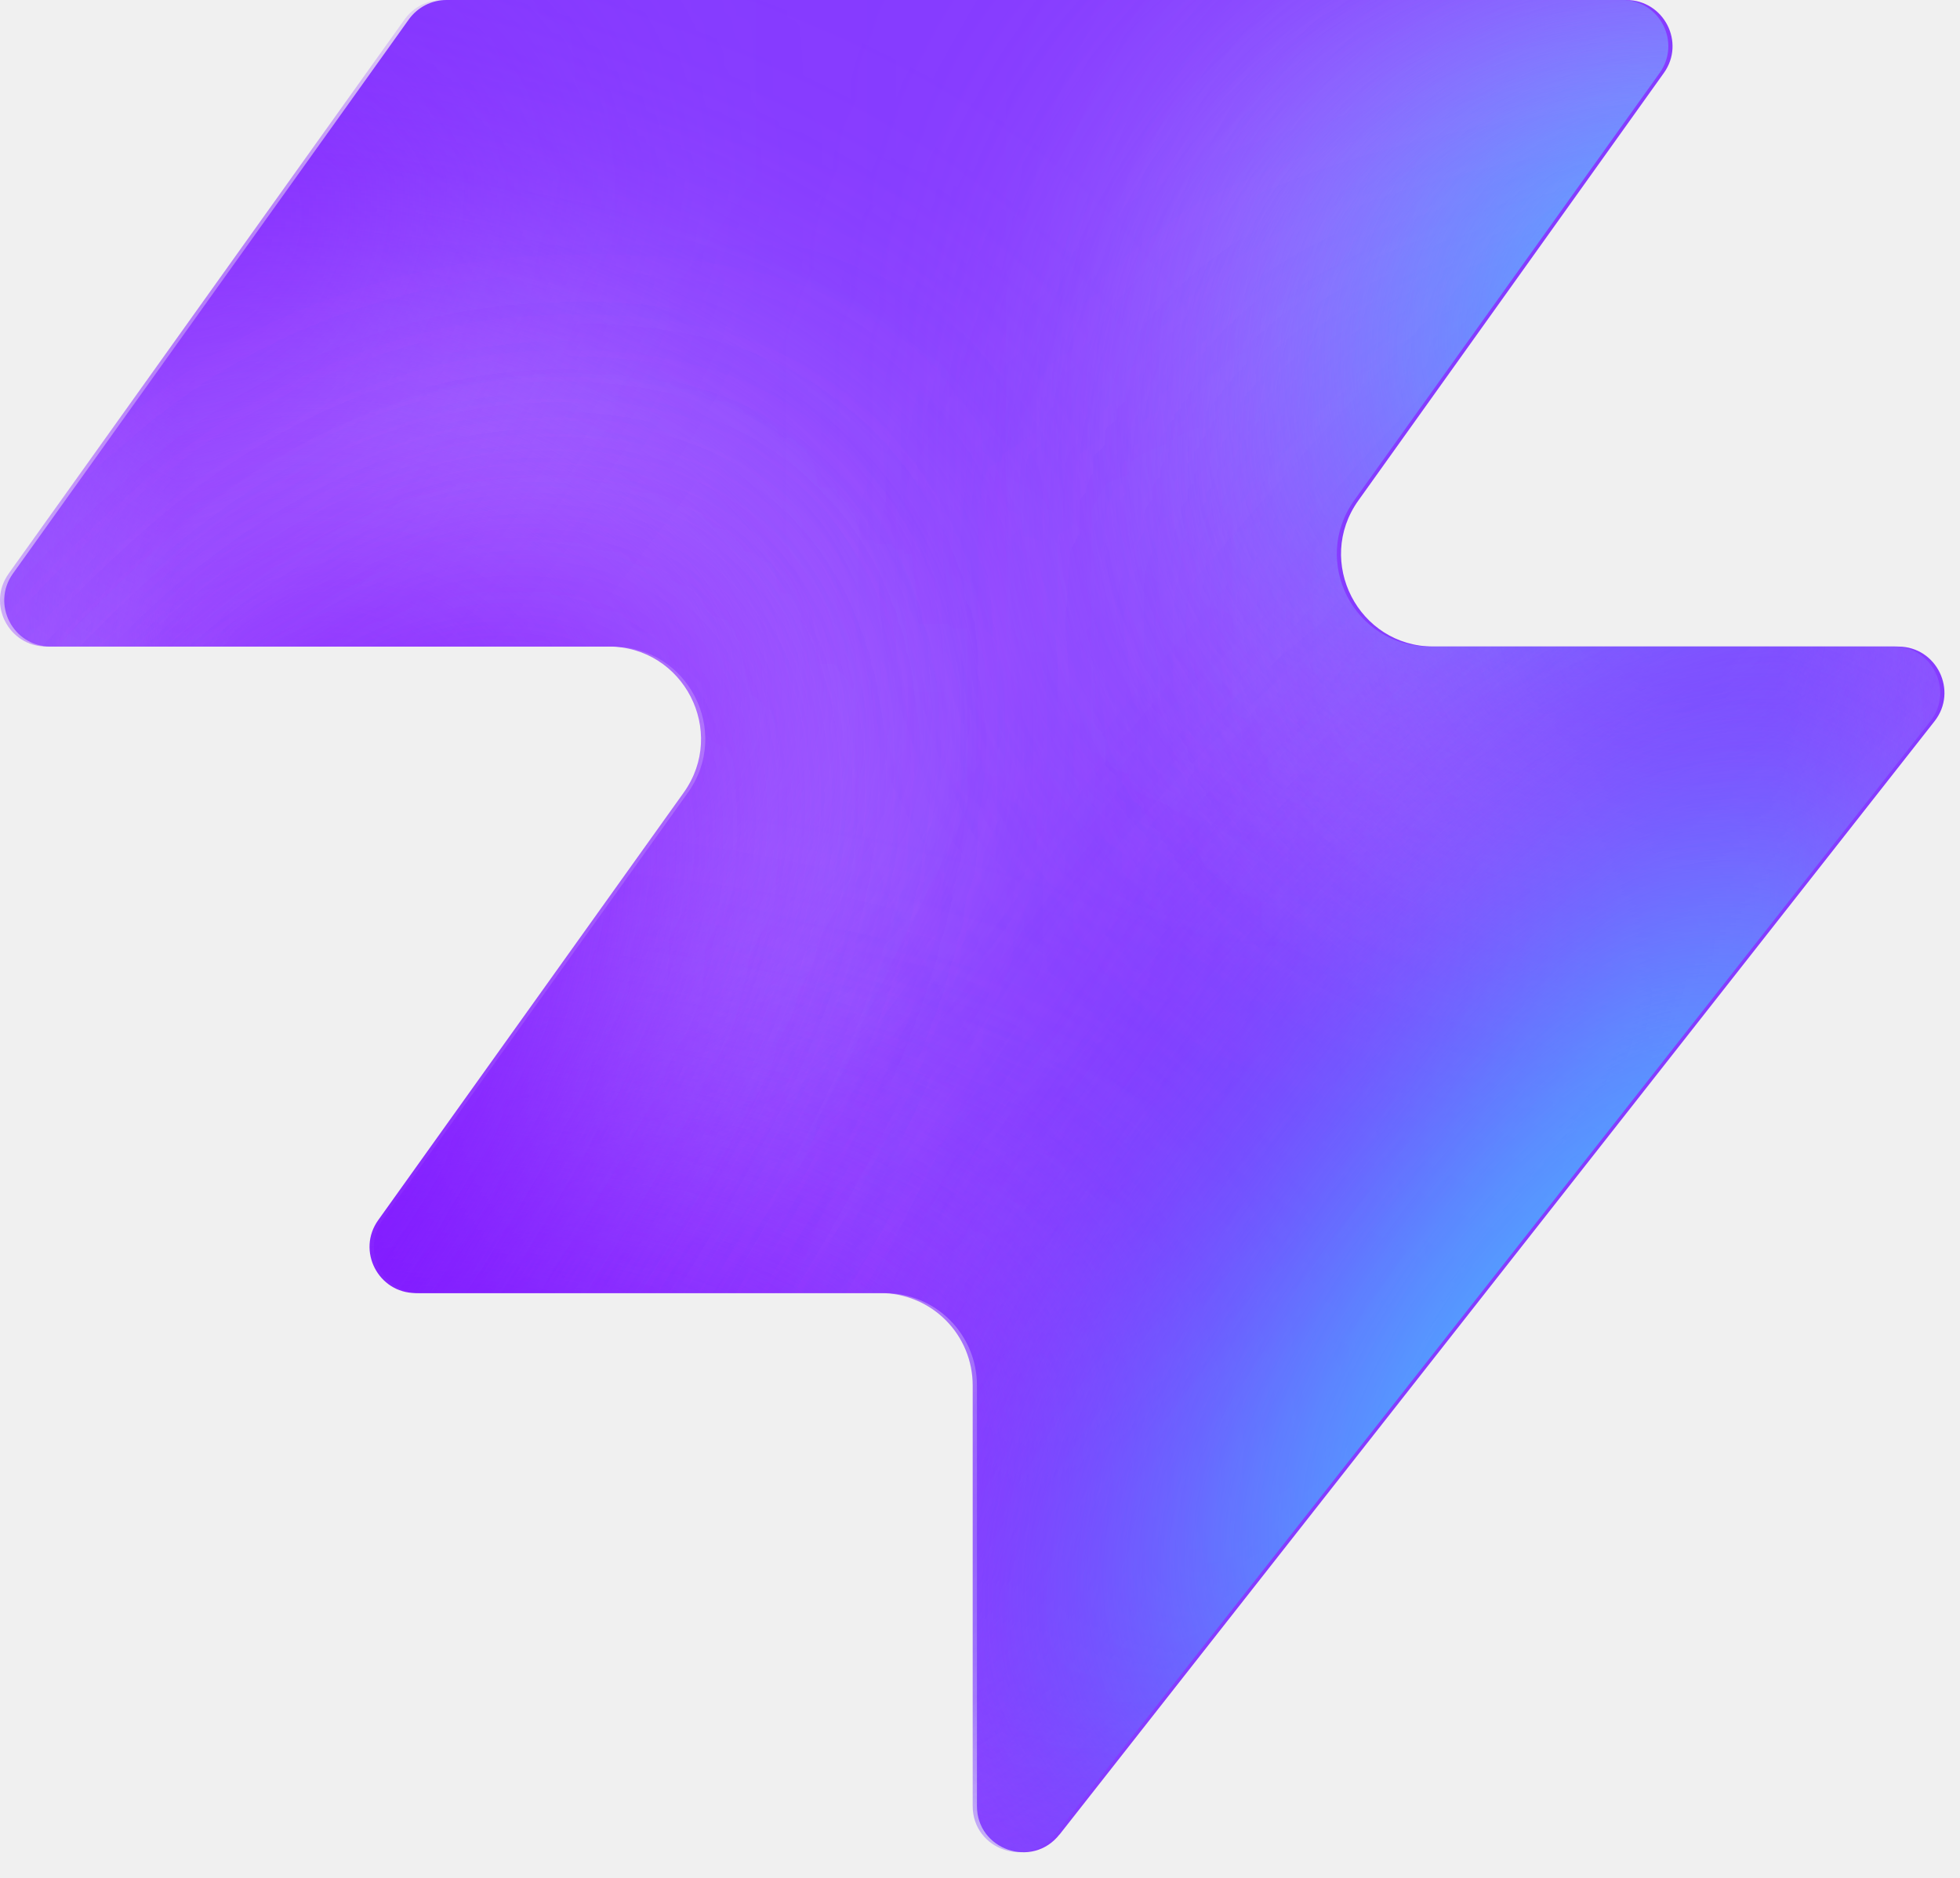
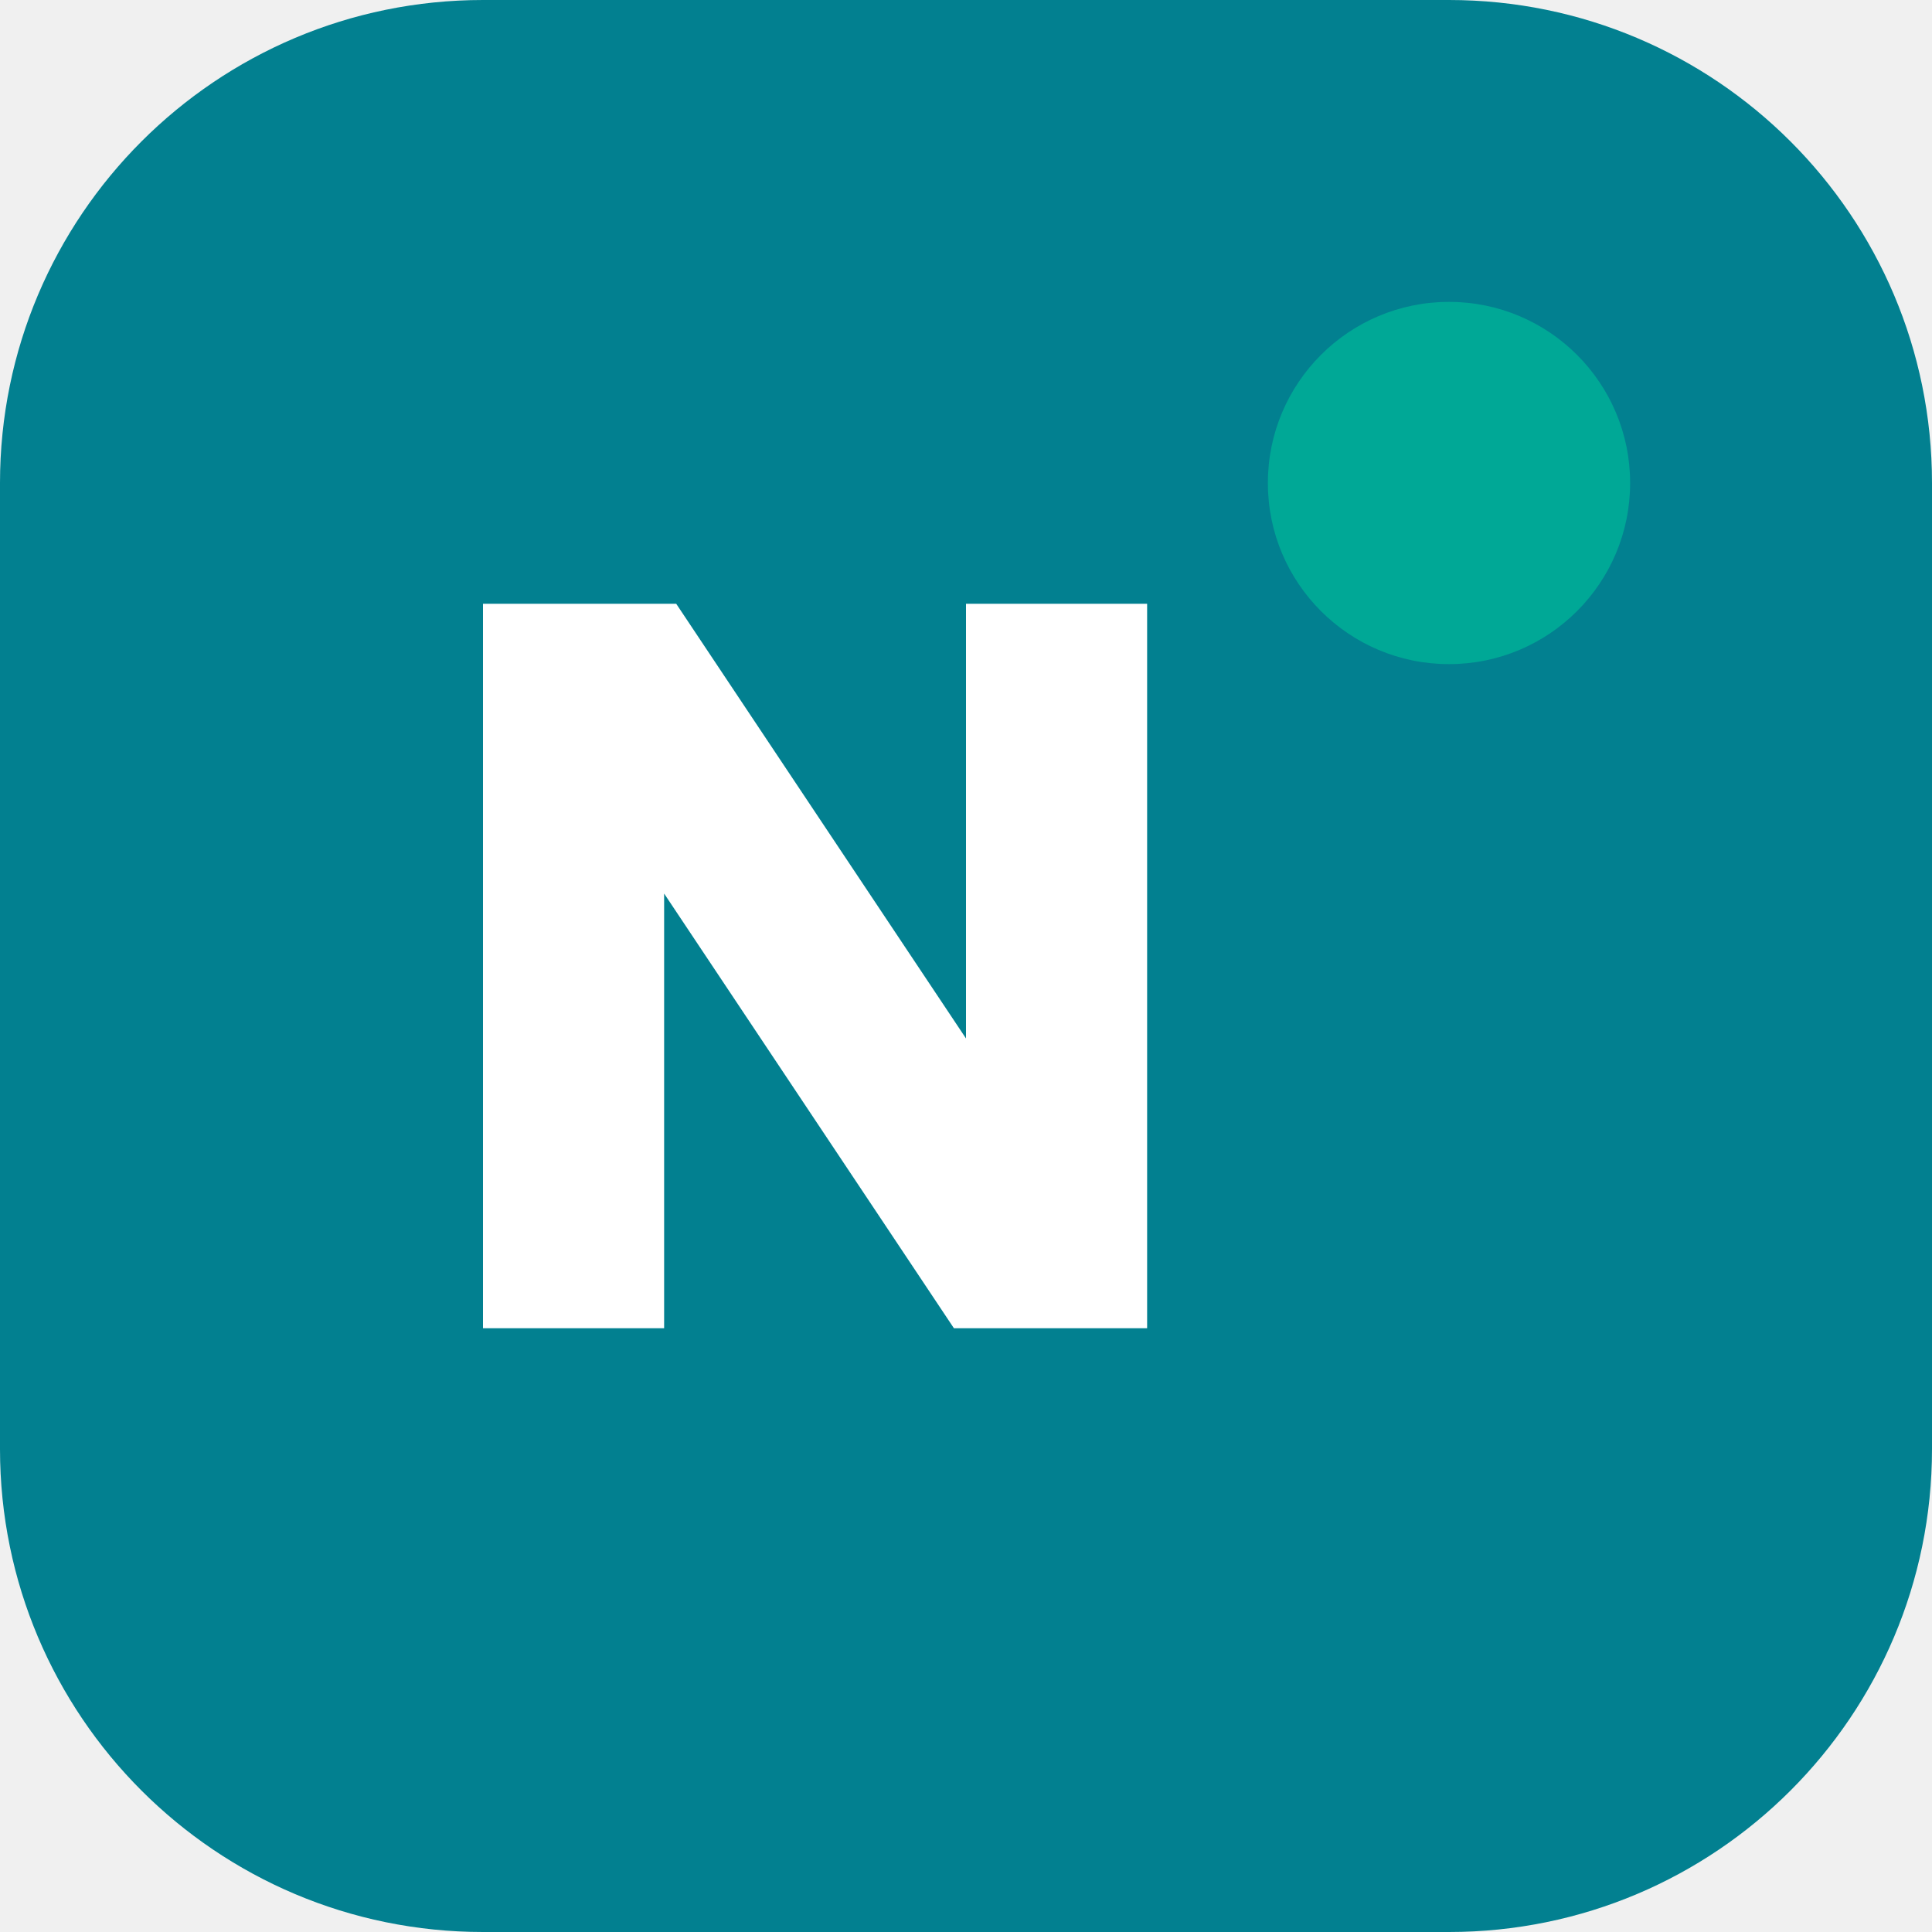
- <svg xmlns="http://www.w3.org/2000/svg" width="48" height="46" fill="none" viewBox="0 0 48 46">
-   <path fill="#863bff" d="M25.946 44.938c-.664.845-2.021.375-2.021-.698V33.937a2.26 2.26 0 0 0-2.262-2.262H10.287c-.92 0-1.456-1.04-.92-1.788l7.48-10.471c1.07-1.497 0-3.578-1.842-3.578H1.237c-.92 0-1.456-1.04-.92-1.788L10.013.474c.214-.297.556-.474.92-.474h28.894c.92 0 1.456 1.04.92 1.788l-7.48 10.471c-1.07 1.498 0 3.579 1.842 3.579h11.377c.943 0 1.473 1.088.89 1.83L25.947 44.94z" style="fill:#863bff;fill:color(display-p3 .525 .23 1);fill-opacity:1" />
-   <mask id="a" width="48" height="46" x="0" y="0" maskUnits="userSpaceOnUse" style="mask-type:alpha">
-     <path fill="#000" d="M25.842 44.938c-.664.844-2.021.375-2.021-.698V33.937a2.26 2.26 0 0 0-2.262-2.262H10.183c-.92 0-1.456-1.04-.92-1.788l7.48-10.471c1.07-1.498 0-3.579-1.842-3.579H1.133c-.92 0-1.456-1.04-.92-1.787L9.91.473c.214-.297.556-.474.92-.474h28.894c.92 0 1.456 1.04.92 1.788l-7.48 10.471c-1.07 1.498 0 3.578 1.842 3.578h11.377c.943 0 1.473 1.088.89 1.832L25.843 44.94z" style="fill:#000;fill-opacity:1" />
-   </mask>
-   <g mask="url(#a)">
-     <g filter="url(#b)">
-       <ellipse cx="5.508" cy="14.704" fill="#ede6ff" rx="5.508" ry="14.704" style="fill:#ede6ff;fill:color(display-p3 .927 .903 1);fill-opacity:1" transform="matrix(.00324 1 1 -.00324 -4.47 31.516)" />
-     </g>
-     <g filter="url(#c)">
-       <ellipse cx="10.399" cy="29.851" fill="#ede6ff" rx="10.399" ry="29.851" style="fill:#ede6ff;fill:color(display-p3 .927 .903 1);fill-opacity:1" transform="matrix(.00324 1 1 -.00324 -39.328 7.883)" />
-     </g>
-     <g filter="url(#d)">
-       <ellipse cx="5.508" cy="30.487" fill="#7e14ff" rx="5.508" ry="30.487" style="fill:#7e14ff;fill:color(display-p3 .492 .077 1);fill-opacity:1" transform="rotate(89.814 -25.913 -14.639)scale(1 -1)" />
-     </g>
-     <g filter="url(#e)">
-       <ellipse cx="5.508" cy="30.599" fill="#7e14ff" rx="5.508" ry="30.599" style="fill:#7e14ff;fill:color(display-p3 .492 .077 1);fill-opacity:1" transform="rotate(89.814 -32.644 -3.334)scale(1 -1)" />
-     </g>
-     <g filter="url(#f)">
-       <ellipse cx="5.508" cy="30.599" fill="#7e14ff" rx="5.508" ry="30.599" style="fill:#7e14ff;fill:color(display-p3 .492 .077 1);fill-opacity:1" transform="matrix(.00324 1 1 -.00324 -34.34 30.47)" />
-     </g>
-     <g filter="url(#g)">
-       <ellipse cx="14.072" cy="22.078" fill="#ede6ff" rx="14.072" ry="22.078" style="fill:#ede6ff;fill:color(display-p3 .927 .903 1);fill-opacity:1" transform="rotate(93.35 24.506 48.493)scale(-1 1)" />
-     </g>
-     <g filter="url(#h)">
-       <ellipse cx="3.47" cy="21.501" fill="#7e14ff" rx="3.47" ry="21.501" style="fill:#7e14ff;fill:color(display-p3 .492 .077 1);fill-opacity:1" transform="rotate(89.009 28.708 47.59)scale(-1 1)" />
-     </g>
-     <g filter="url(#i)">
-       <ellipse cx="3.47" cy="21.501" fill="#7e14ff" rx="3.47" ry="21.501" style="fill:#7e14ff;fill:color(display-p3 .492 .077 1);fill-opacity:1" transform="rotate(89.009 28.708 47.59)scale(-1 1)" />
-     </g>
-     <g filter="url(#j)">
-       <ellipse cx=".387" cy="8.972" fill="#7e14ff" rx="4.407" ry="29.108" style="fill:#7e14ff;fill:color(display-p3 .492 .077 1);fill-opacity:1" transform="rotate(39.51 .387 8.972)" />
-     </g>
-     <g filter="url(#k)">
-       <ellipse cx="47.523" cy="-6.092" fill="#7e14ff" rx="4.407" ry="29.108" style="fill:#7e14ff;fill:color(display-p3 .492 .077 1);fill-opacity:1" transform="rotate(37.892 47.523 -6.092)" />
-     </g>
-     <g filter="url(#l)">
-       <ellipse cx="41.412" cy="6.333" fill="#47bfff" rx="5.971" ry="9.665" style="fill:#47bfff;fill:color(display-p3 .28 .748 1);fill-opacity:1" transform="rotate(37.892 41.412 6.333)" />
-     </g>
-     <g filter="url(#m)">
-       <ellipse cx="-1.879" cy="38.332" fill="#7e14ff" rx="4.407" ry="29.108" style="fill:#7e14ff;fill:color(display-p3 .492 .077 1);fill-opacity:1" transform="rotate(37.892 -1.88 38.332)" />
-     </g>
-     <g filter="url(#n)">
-       <ellipse cx="-1.879" cy="38.332" fill="#7e14ff" rx="4.407" ry="29.108" style="fill:#7e14ff;fill:color(display-p3 .492 .077 1);fill-opacity:1" transform="rotate(37.892 -1.88 38.332)" />
-     </g>
-     <g filter="url(#o)">
-       <ellipse cx="35.651" cy="29.907" fill="#7e14ff" rx="4.407" ry="29.108" style="fill:#7e14ff;fill:color(display-p3 .492 .077 1);fill-opacity:1" transform="rotate(37.892 35.651 29.907)" />
-     </g>
-     <g filter="url(#p)">
-       <ellipse cx="38.418" cy="32.4" fill="#47bfff" rx="5.971" ry="15.297" style="fill:#47bfff;fill:color(display-p3 .28 .748 1);fill-opacity:1" transform="rotate(37.892 38.418 32.4)" />
-     </g>
-   </g>
-   <defs>
-     <filter id="b" width="60.045" height="41.654" x="-19.77" y="16.149" color-interpolation-filters="sRGB" filterUnits="userSpaceOnUse">
-       <feFlood flood-opacity="0" result="BackgroundImageFix" />
-       <feBlend in="SourceGraphic" in2="BackgroundImageFix" result="shape" />
-       <feGaussianBlur result="effect1_foregroundBlur_2002_17158" stdDeviation="7.659" />
-     </filter>
-     <filter id="c" width="90.34" height="51.437" x="-54.613" y="-7.533" color-interpolation-filters="sRGB" filterUnits="userSpaceOnUse">
-       <feFlood flood-opacity="0" result="BackgroundImageFix" />
-       <feBlend in="SourceGraphic" in2="BackgroundImageFix" result="shape" />
-       <feGaussianBlur result="effect1_foregroundBlur_2002_17158" stdDeviation="7.659" />
-     </filter>
-     <filter id="d" width="79.355" height="29.4" x="-49.64" y="2.03" color-interpolation-filters="sRGB" filterUnits="userSpaceOnUse">
-       <feFlood flood-opacity="0" result="BackgroundImageFix" />
-       <feBlend in="SourceGraphic" in2="BackgroundImageFix" result="shape" />
-       <feGaussianBlur result="effect1_foregroundBlur_2002_17158" stdDeviation="4.596" />
-     </filter>
-     <filter id="e" width="79.579" height="29.4" x="-45.045" y="20.029" color-interpolation-filters="sRGB" filterUnits="userSpaceOnUse">
-       <feFlood flood-opacity="0" result="BackgroundImageFix" />
-       <feBlend in="SourceGraphic" in2="BackgroundImageFix" result="shape" />
-       <feGaussianBlur result="effect1_foregroundBlur_2002_17158" stdDeviation="4.596" />
-     </filter>
-     <filter id="f" width="79.579" height="29.4" x="-43.513" y="21.178" color-interpolation-filters="sRGB" filterUnits="userSpaceOnUse">
-       <feFlood flood-opacity="0" result="BackgroundImageFix" />
-       <feBlend in="SourceGraphic" in2="BackgroundImageFix" result="shape" />
-       <feGaussianBlur result="effect1_foregroundBlur_2002_17158" stdDeviation="4.596" />
-     </filter>
-     <filter id="g" width="74.749" height="58.852" x="15.756" y="-17.901" color-interpolation-filters="sRGB" filterUnits="userSpaceOnUse">
-       <feFlood flood-opacity="0" result="BackgroundImageFix" />
-       <feBlend in="SourceGraphic" in2="BackgroundImageFix" result="shape" />
-       <feGaussianBlur result="effect1_foregroundBlur_2002_17158" stdDeviation="7.659" />
-     </filter>
-     <filter id="h" width="61.377" height="25.362" x="23.548" y="2.284" color-interpolation-filters="sRGB" filterUnits="userSpaceOnUse">
-       <feFlood flood-opacity="0" result="BackgroundImageFix" />
-       <feBlend in="SourceGraphic" in2="BackgroundImageFix" result="shape" />
-       <feGaussianBlur result="effect1_foregroundBlur_2002_17158" stdDeviation="4.596" />
-     </filter>
-     <filter id="i" width="61.377" height="25.362" x="23.548" y="2.284" color-interpolation-filters="sRGB" filterUnits="userSpaceOnUse">
-       <feFlood flood-opacity="0" result="BackgroundImageFix" />
-       <feBlend in="SourceGraphic" in2="BackgroundImageFix" result="shape" />
-       <feGaussianBlur result="effect1_foregroundBlur_2002_17158" stdDeviation="4.596" />
-     </filter>
-     <filter id="j" width="56.045" height="63.649" x="-27.636" y="-22.853" color-interpolation-filters="sRGB" filterUnits="userSpaceOnUse">
-       <feFlood flood-opacity="0" result="BackgroundImageFix" />
-       <feBlend in="SourceGraphic" in2="BackgroundImageFix" result="shape" />
-       <feGaussianBlur result="effect1_foregroundBlur_2002_17158" stdDeviation="4.596" />
-     </filter>
-     <filter id="k" width="54.814" height="64.646" x="20.116" y="-38.415" color-interpolation-filters="sRGB" filterUnits="userSpaceOnUse">
-       <feFlood flood-opacity="0" result="BackgroundImageFix" />
-       <feBlend in="SourceGraphic" in2="BackgroundImageFix" result="shape" />
-       <feGaussianBlur result="effect1_foregroundBlur_2002_17158" stdDeviation="4.596" />
-     </filter>
-     <filter id="l" width="33.541" height="35.313" x="24.641" y="-11.323" color-interpolation-filters="sRGB" filterUnits="userSpaceOnUse">
-       <feFlood flood-opacity="0" result="BackgroundImageFix" />
-       <feBlend in="SourceGraphic" in2="BackgroundImageFix" result="shape" />
-       <feGaussianBlur result="effect1_foregroundBlur_2002_17158" stdDeviation="4.596" />
-     </filter>
-     <filter id="m" width="54.814" height="64.646" x="-29.286" y="6.009" color-interpolation-filters="sRGB" filterUnits="userSpaceOnUse">
-       <feFlood flood-opacity="0" result="BackgroundImageFix" />
-       <feBlend in="SourceGraphic" in2="BackgroundImageFix" result="shape" />
-       <feGaussianBlur result="effect1_foregroundBlur_2002_17158" stdDeviation="4.596" />
-     </filter>
-     <filter id="n" width="54.814" height="64.646" x="-29.286" y="6.009" color-interpolation-filters="sRGB" filterUnits="userSpaceOnUse">
-       <feFlood flood-opacity="0" result="BackgroundImageFix" />
-       <feBlend in="SourceGraphic" in2="BackgroundImageFix" result="shape" />
-       <feGaussianBlur result="effect1_foregroundBlur_2002_17158" stdDeviation="4.596" />
-     </filter>
-     <filter id="o" width="54.814" height="64.646" x="8.244" y="-2.416" color-interpolation-filters="sRGB" filterUnits="userSpaceOnUse">
-       <feFlood flood-opacity="0" result="BackgroundImageFix" />
-       <feBlend in="SourceGraphic" in2="BackgroundImageFix" result="shape" />
-       <feGaussianBlur result="effect1_foregroundBlur_2002_17158" stdDeviation="4.596" />
-     </filter>
-     <filter id="p" width="39.409" height="43.623" x="18.713" y="10.588" color-interpolation-filters="sRGB" filterUnits="userSpaceOnUse">
-       <feFlood flood-opacity="0" result="BackgroundImageFix" />
-       <feBlend in="SourceGraphic" in2="BackgroundImageFix" result="shape" />
-       <feGaussianBlur result="effect1_foregroundBlur_2002_17158" stdDeviation="4.596" />
-     </filter>
-   </defs>
+ <svg xmlns="http://www.w3.org/2000/svg" viewBox="0 0 32 32" fill="none">
+   <rect width="32" height="32" rx="8" fill="#028090" />
+   <path d="M8 22V10h3.2l4.8 7.2V10H19v12h-3.2l-4.8-7.2V22H8z" fill="#fff" />
+   <circle cx="24" cy="8" r="3" fill="#00A896" />
</svg>
